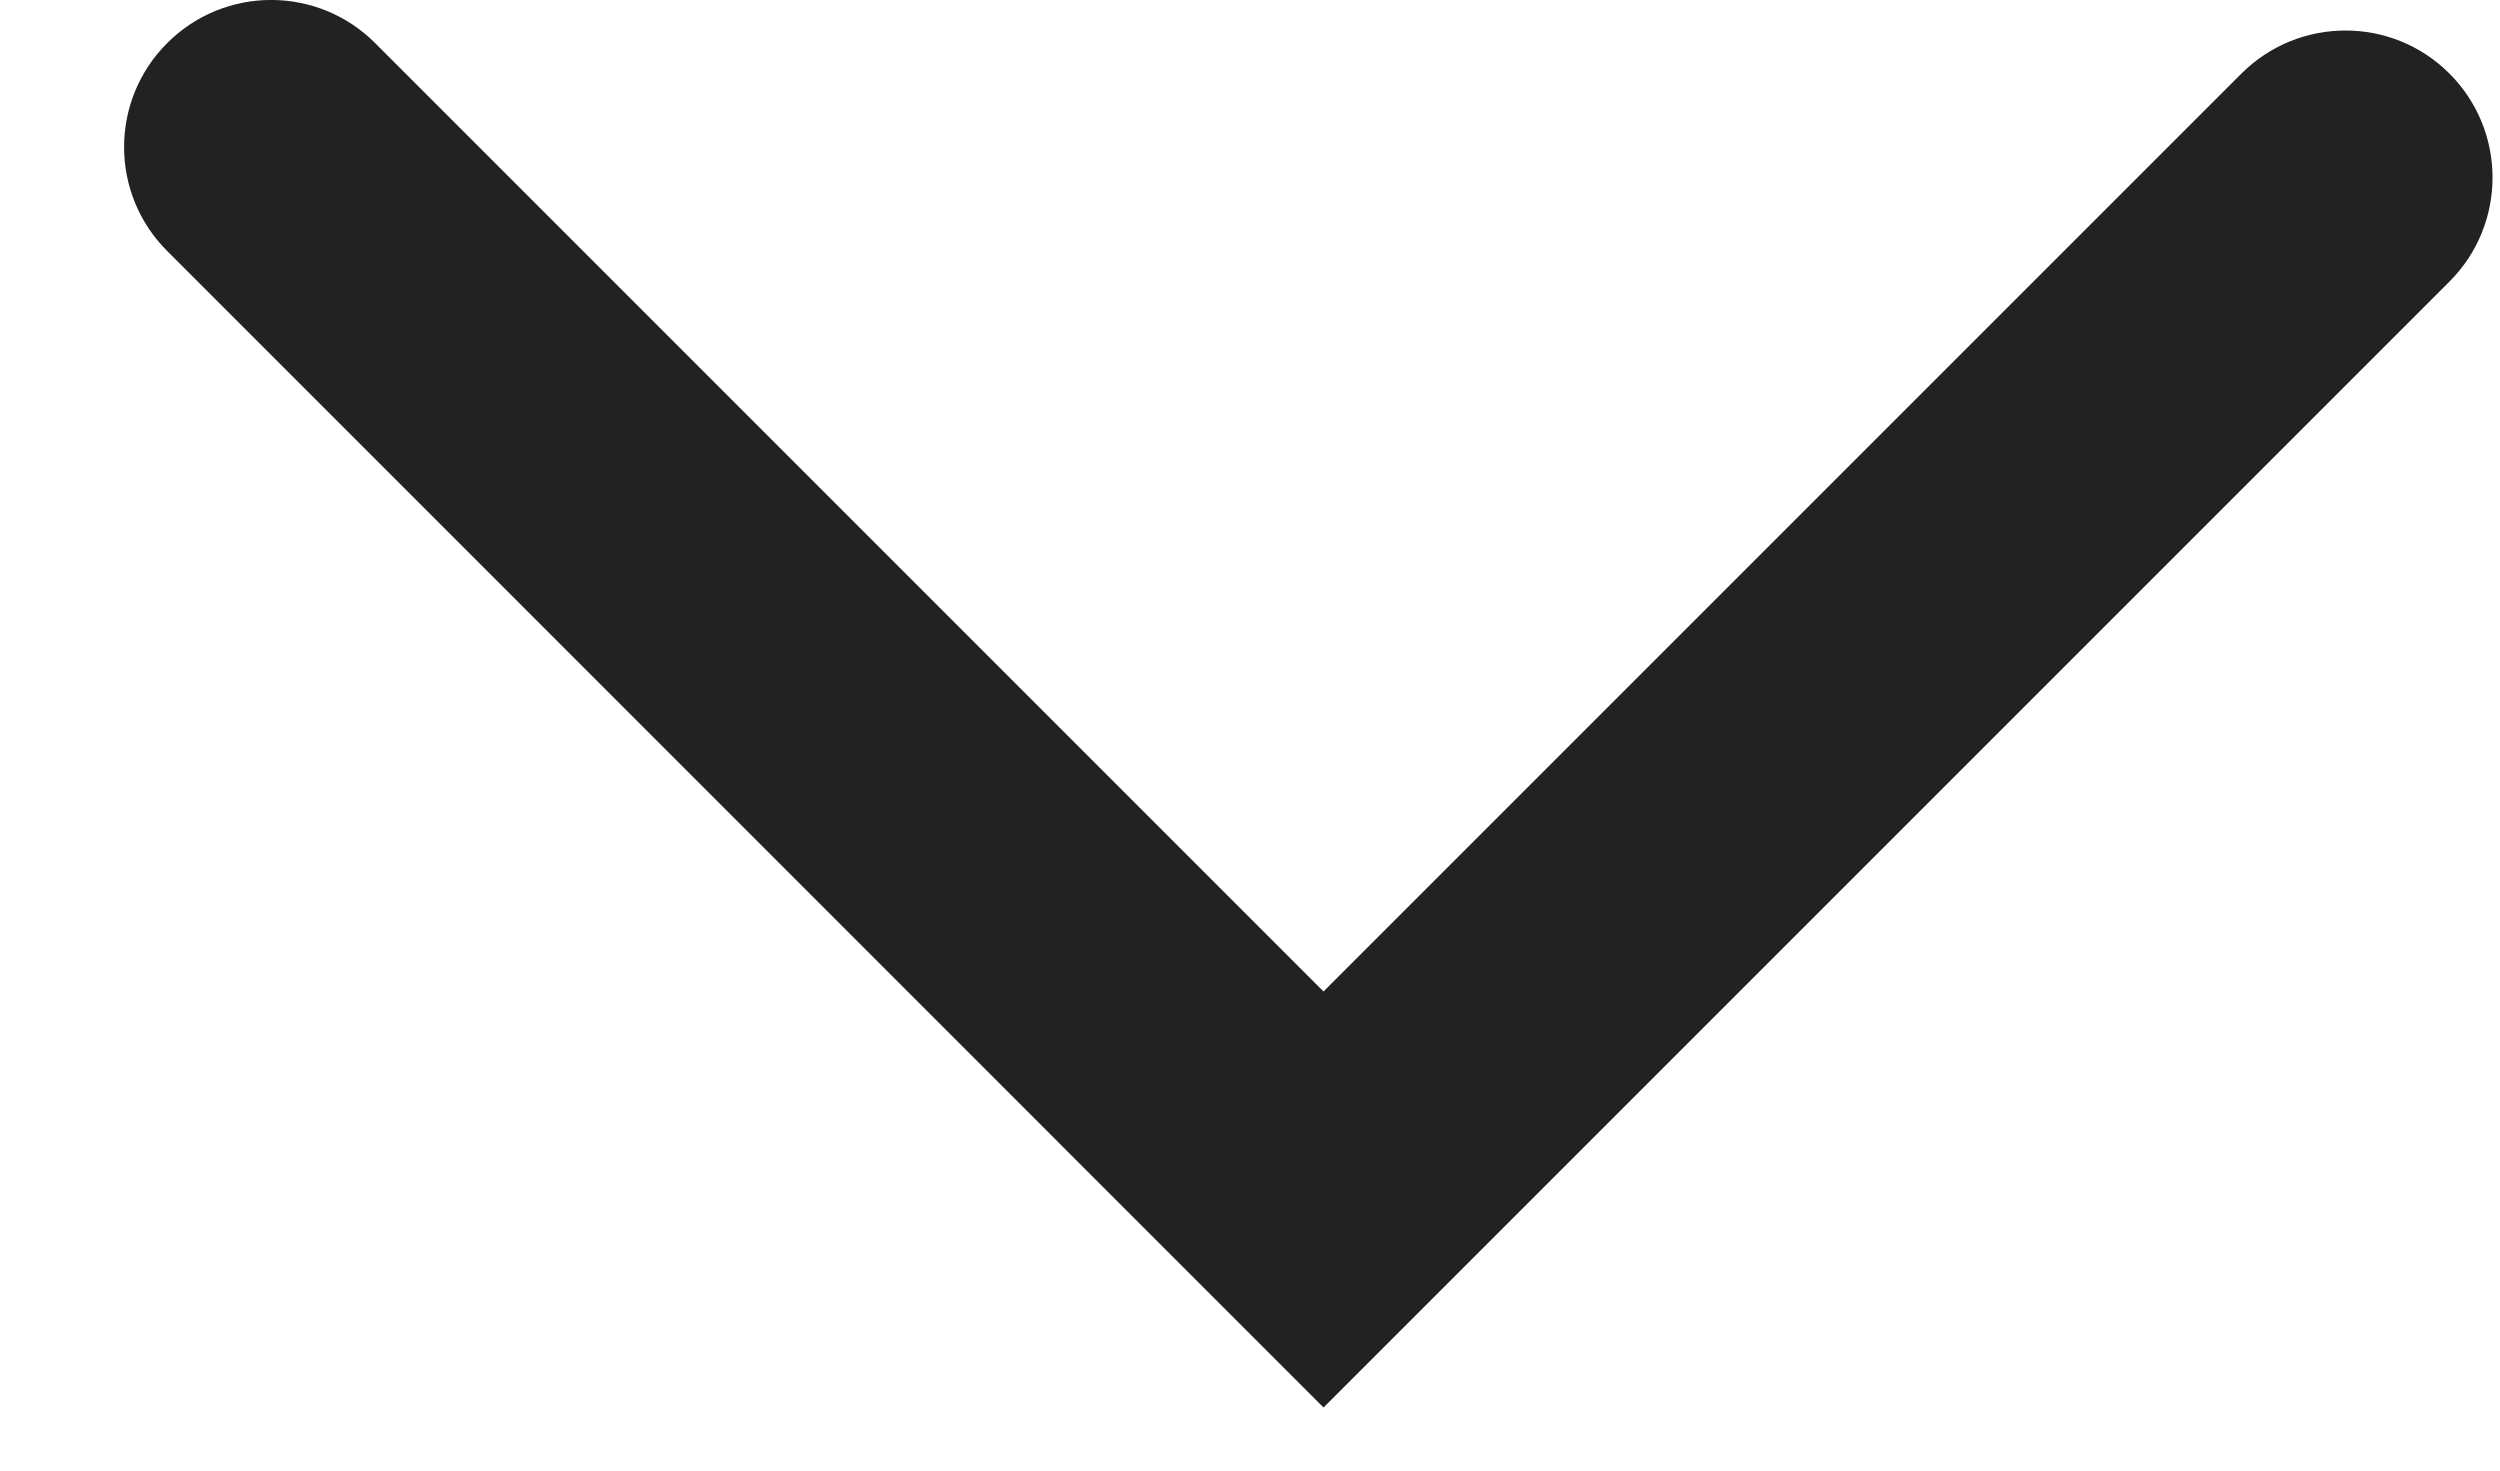
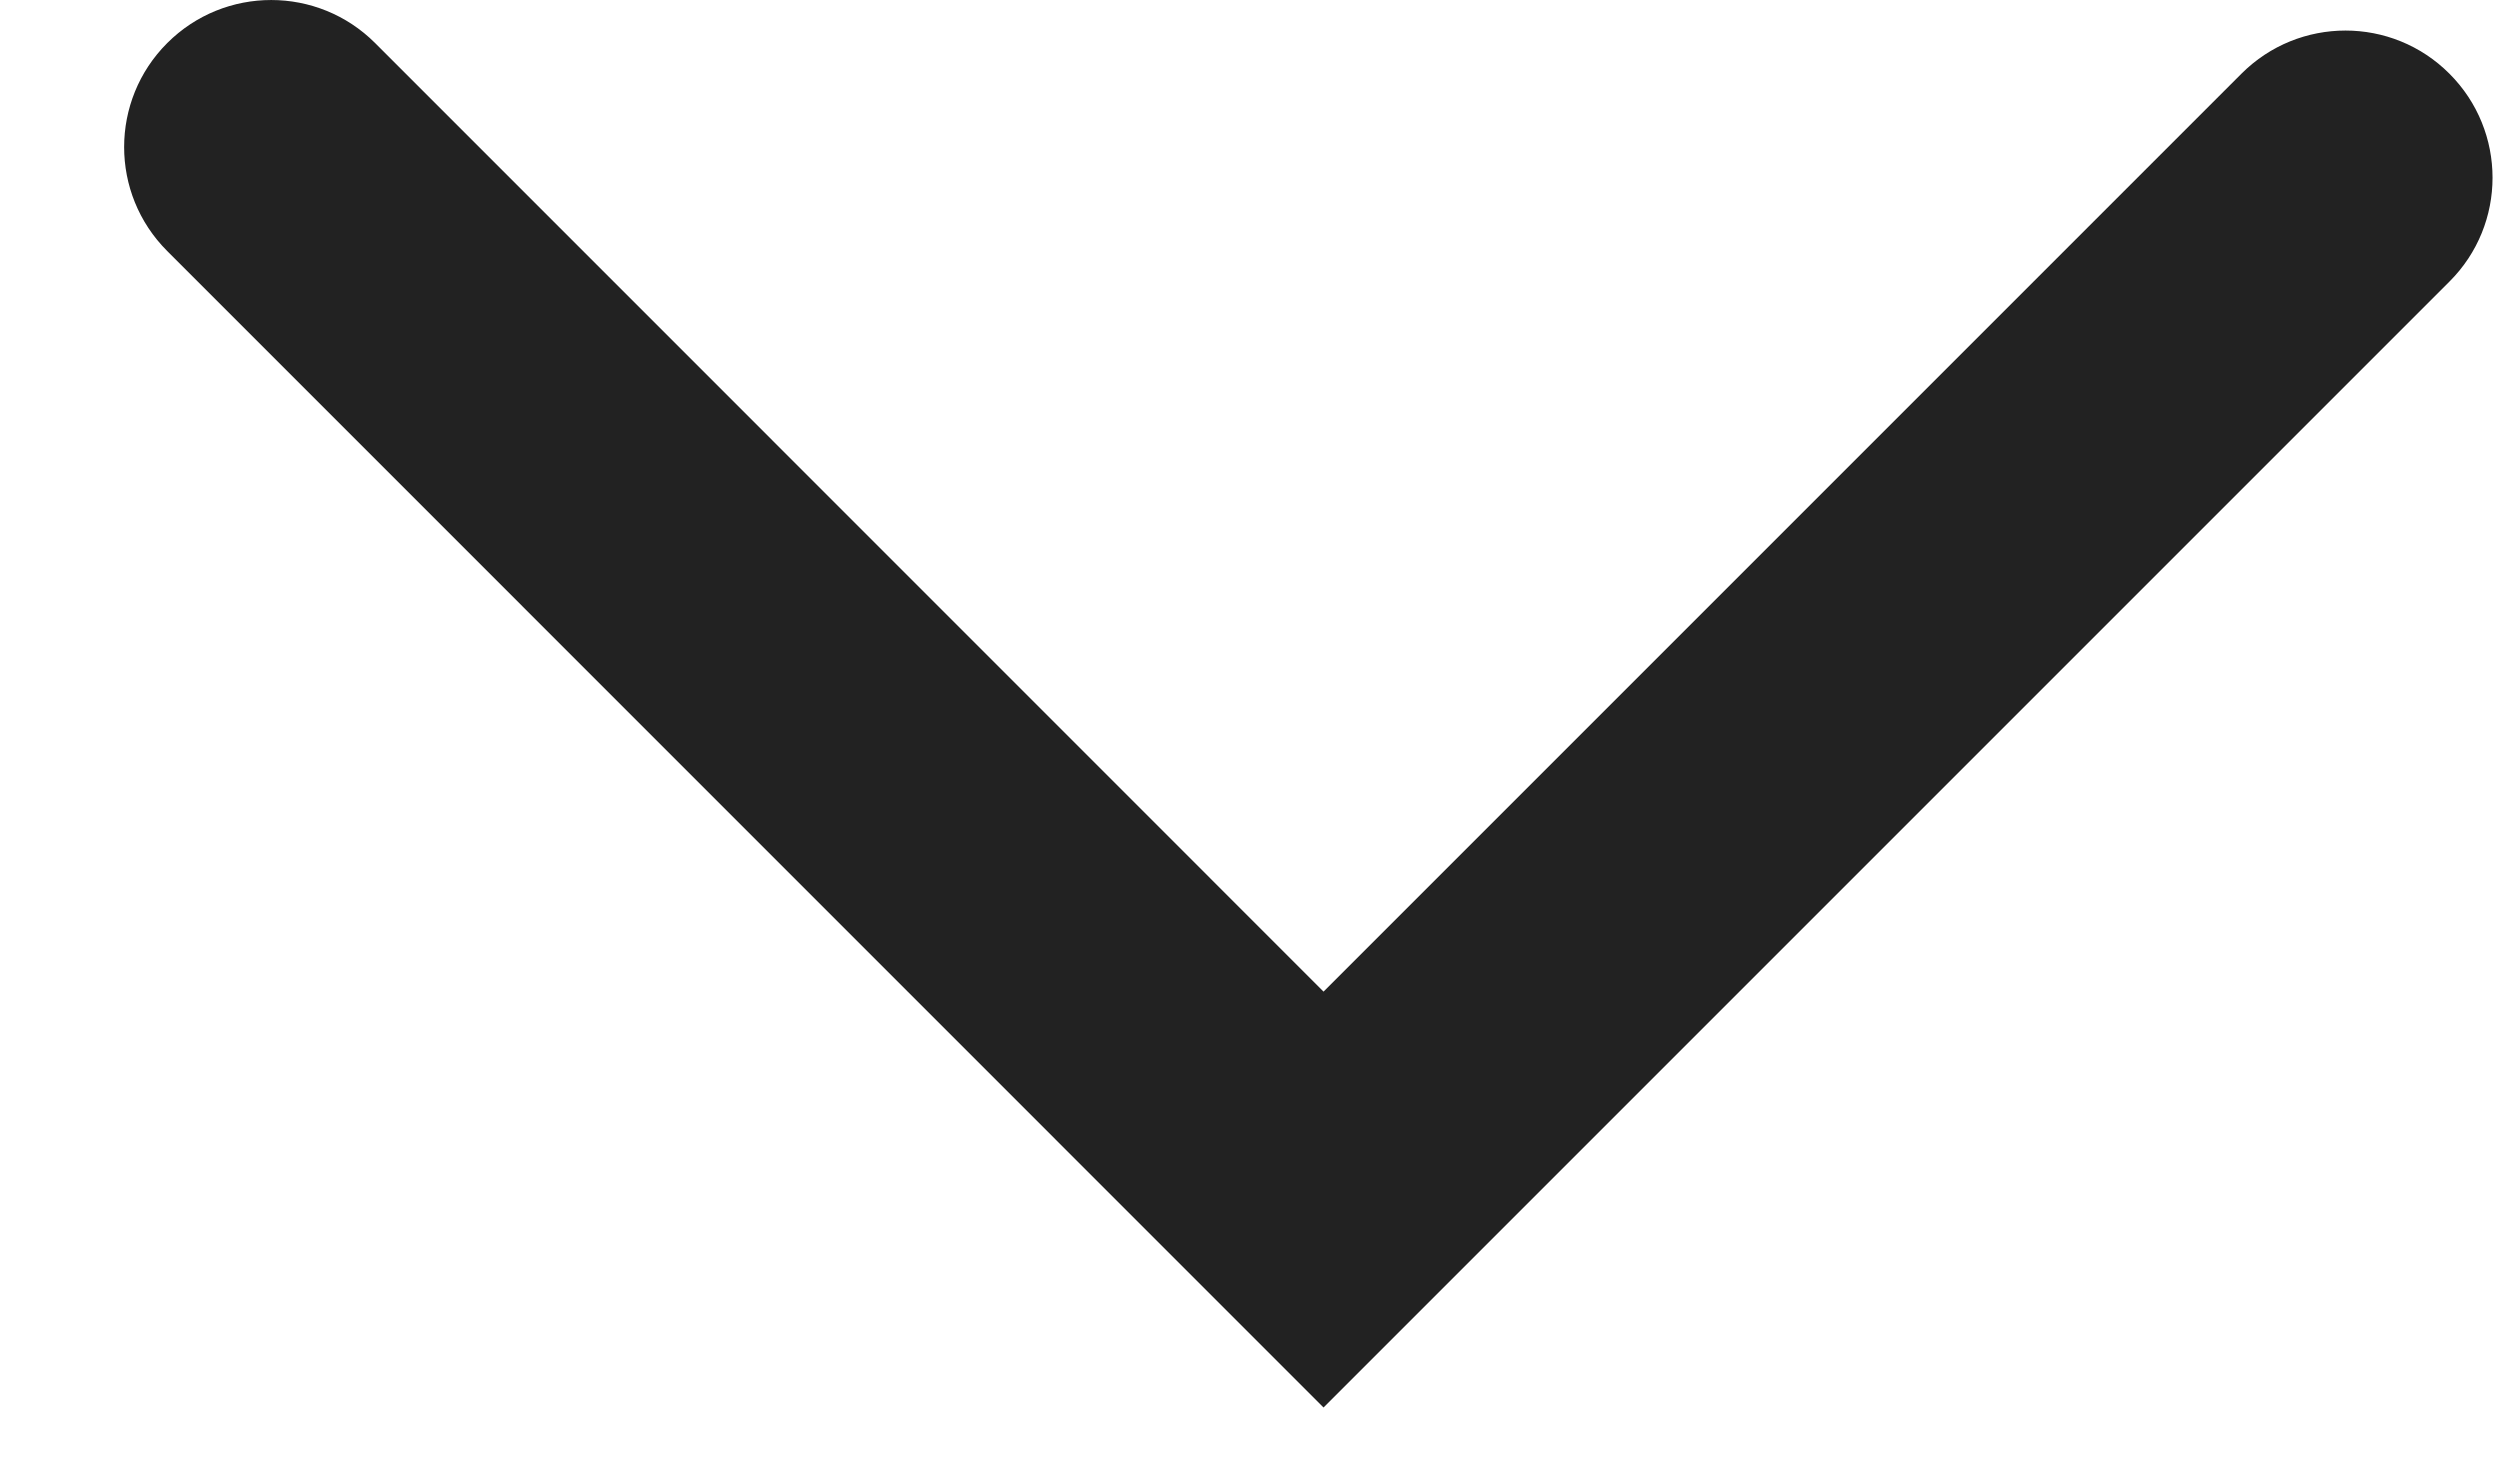
- <svg xmlns="http://www.w3.org/2000/svg" width="17" height="10" viewBox="0 0 17 10" fill="none">
-   <path fill-rule="evenodd" clip-rule="evenodd" d="M1.137 0.293C1.527 -0.098 2.16 -0.098 2.551 0.293L9 6.742L15.242 0.5C15.633 0.11 16.266 0.11 16.656 0.5C17.047 0.891 17.047 1.524 16.656 1.915L9 9.571L1.137 1.707C0.746 1.317 0.746 0.683 1.137 0.293Z" fill="#222222" />
+ <svg xmlns="http://www.w3.org/2000/svg" fill="none" height="10" viewBox="0 0 17 10" width="17">
+   <path clip-rule="evenodd" d="m1.137.293c.391-.391 1.024-.39 1.414 0l6.449 6.45 6.242-6.242c.391-.391 1.024-.391 1.414 0 .391.391.391 1.024 0 1.414l-7.656 7.656-7.863-7.864c-.391-.391-.39-1.024 0-1.414z" fill="#222" fill-rule="evenodd" />
</svg>
